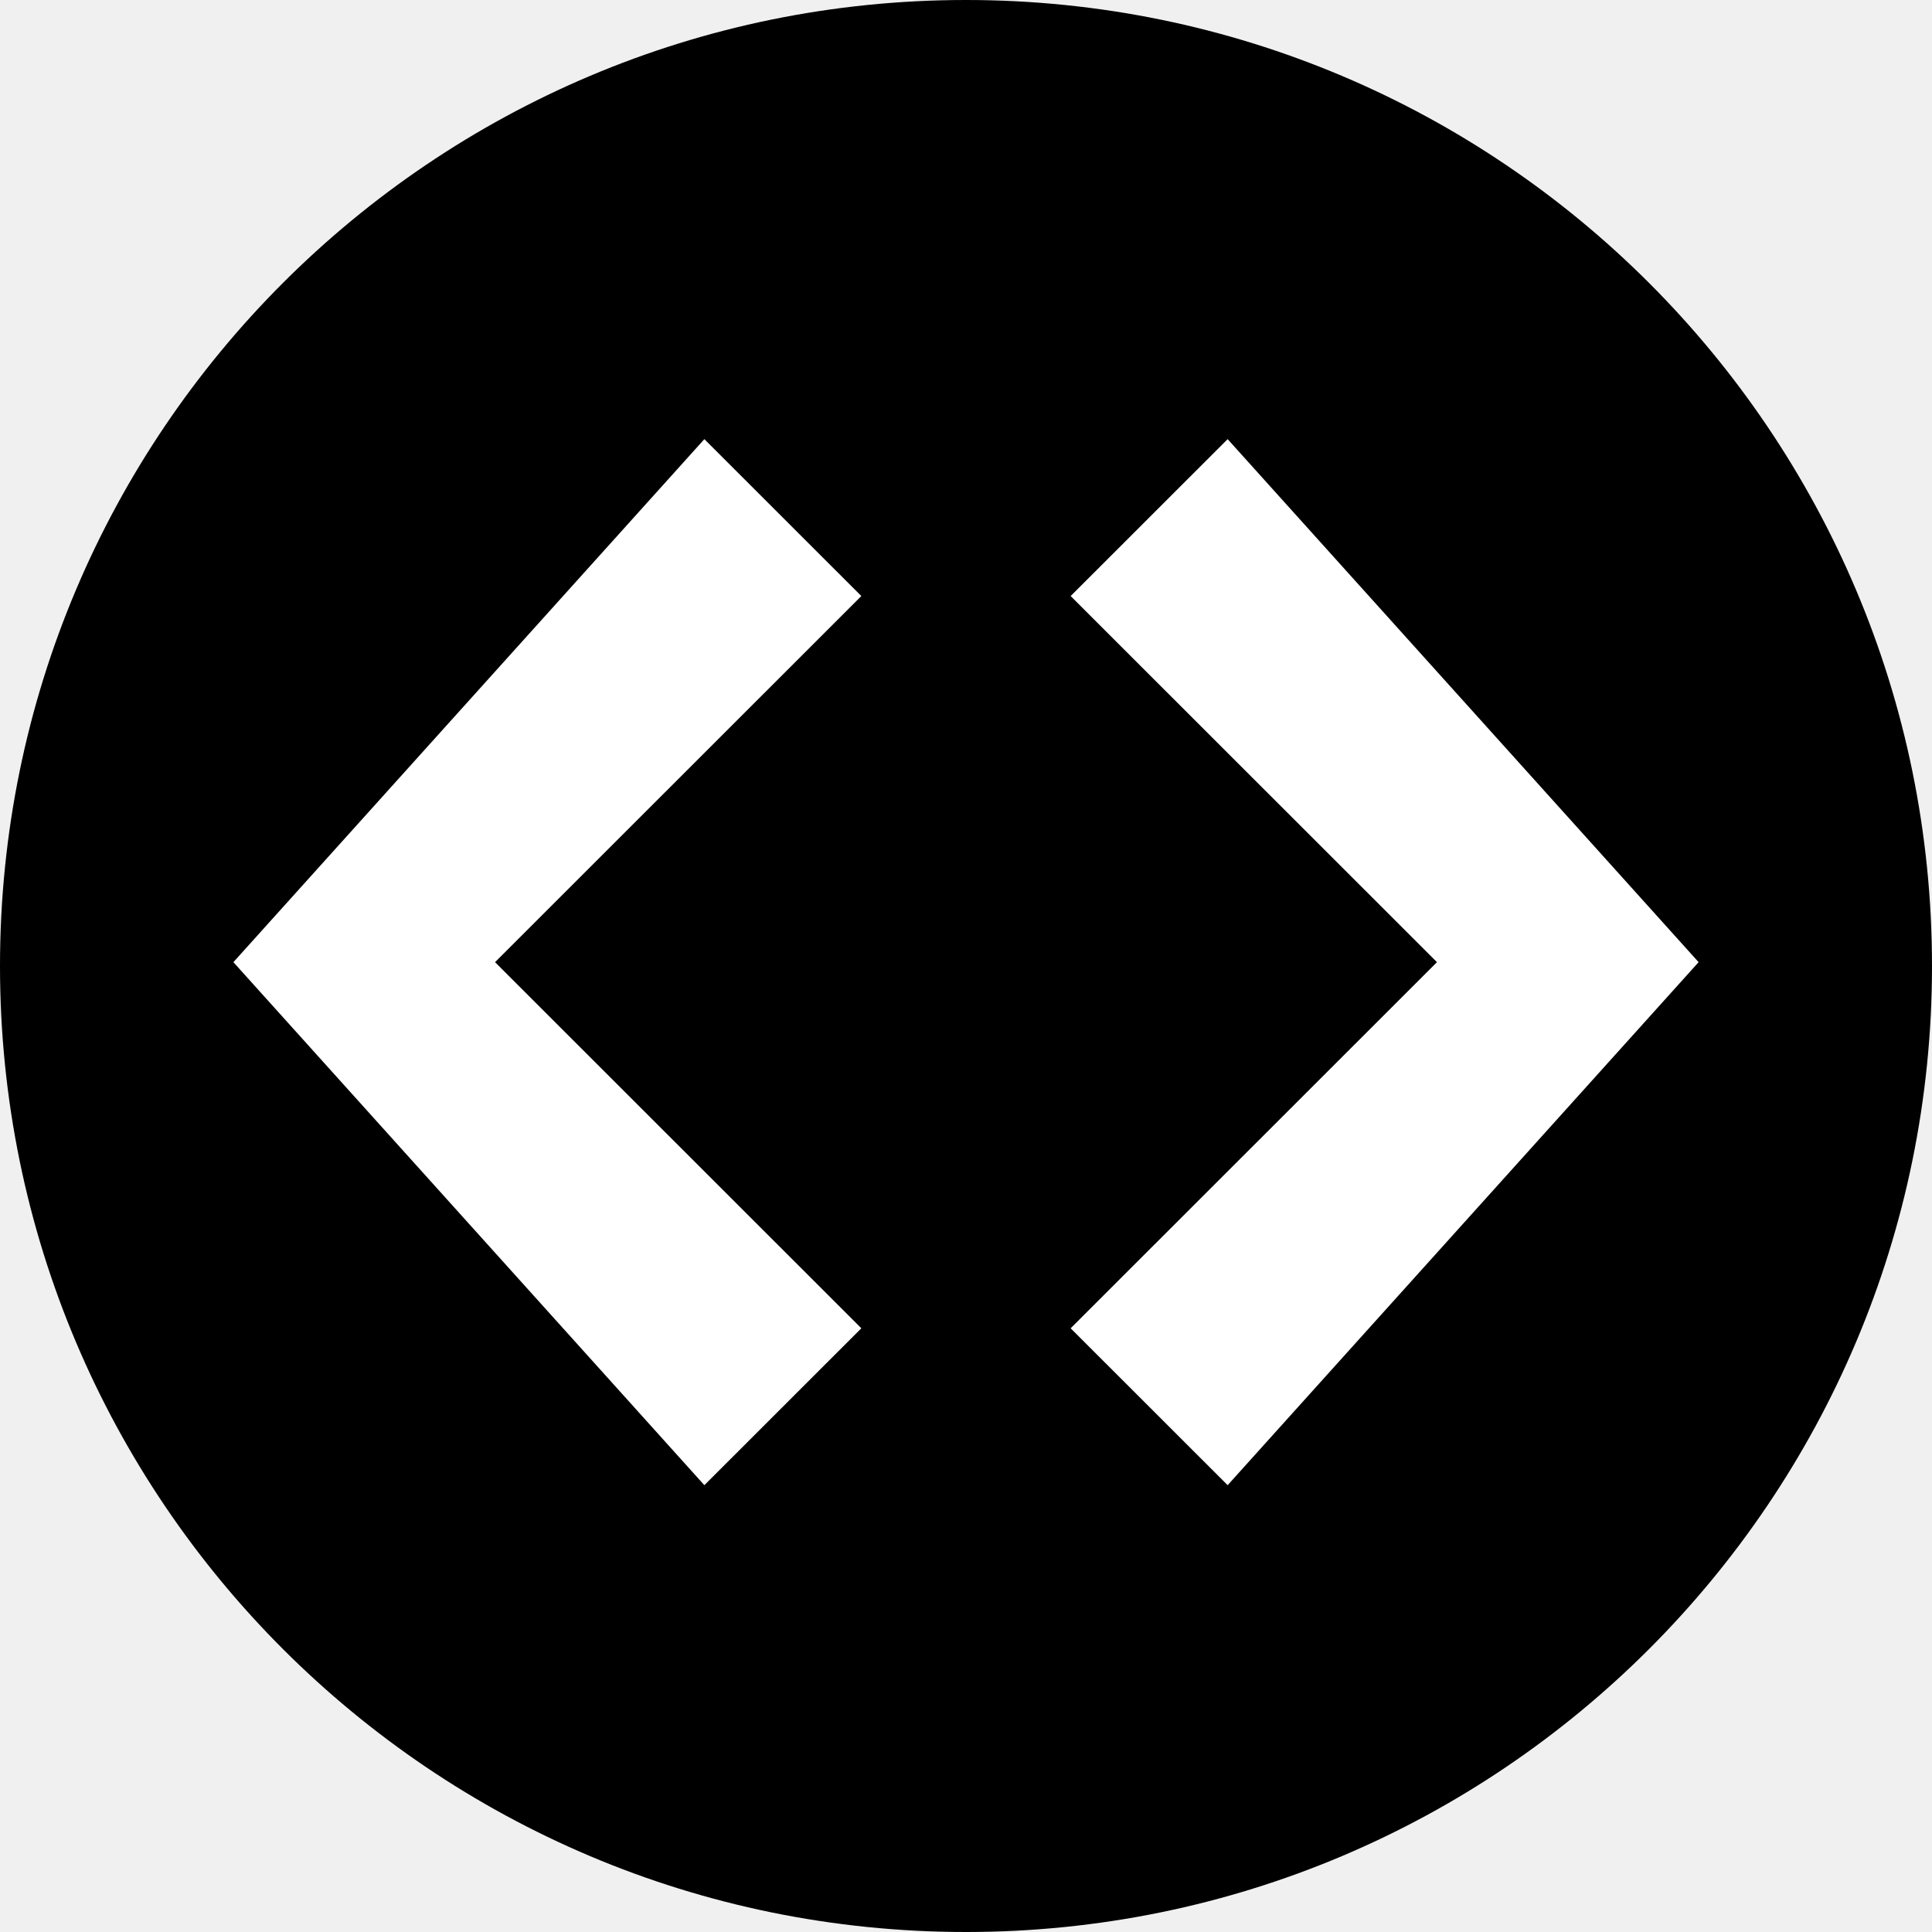
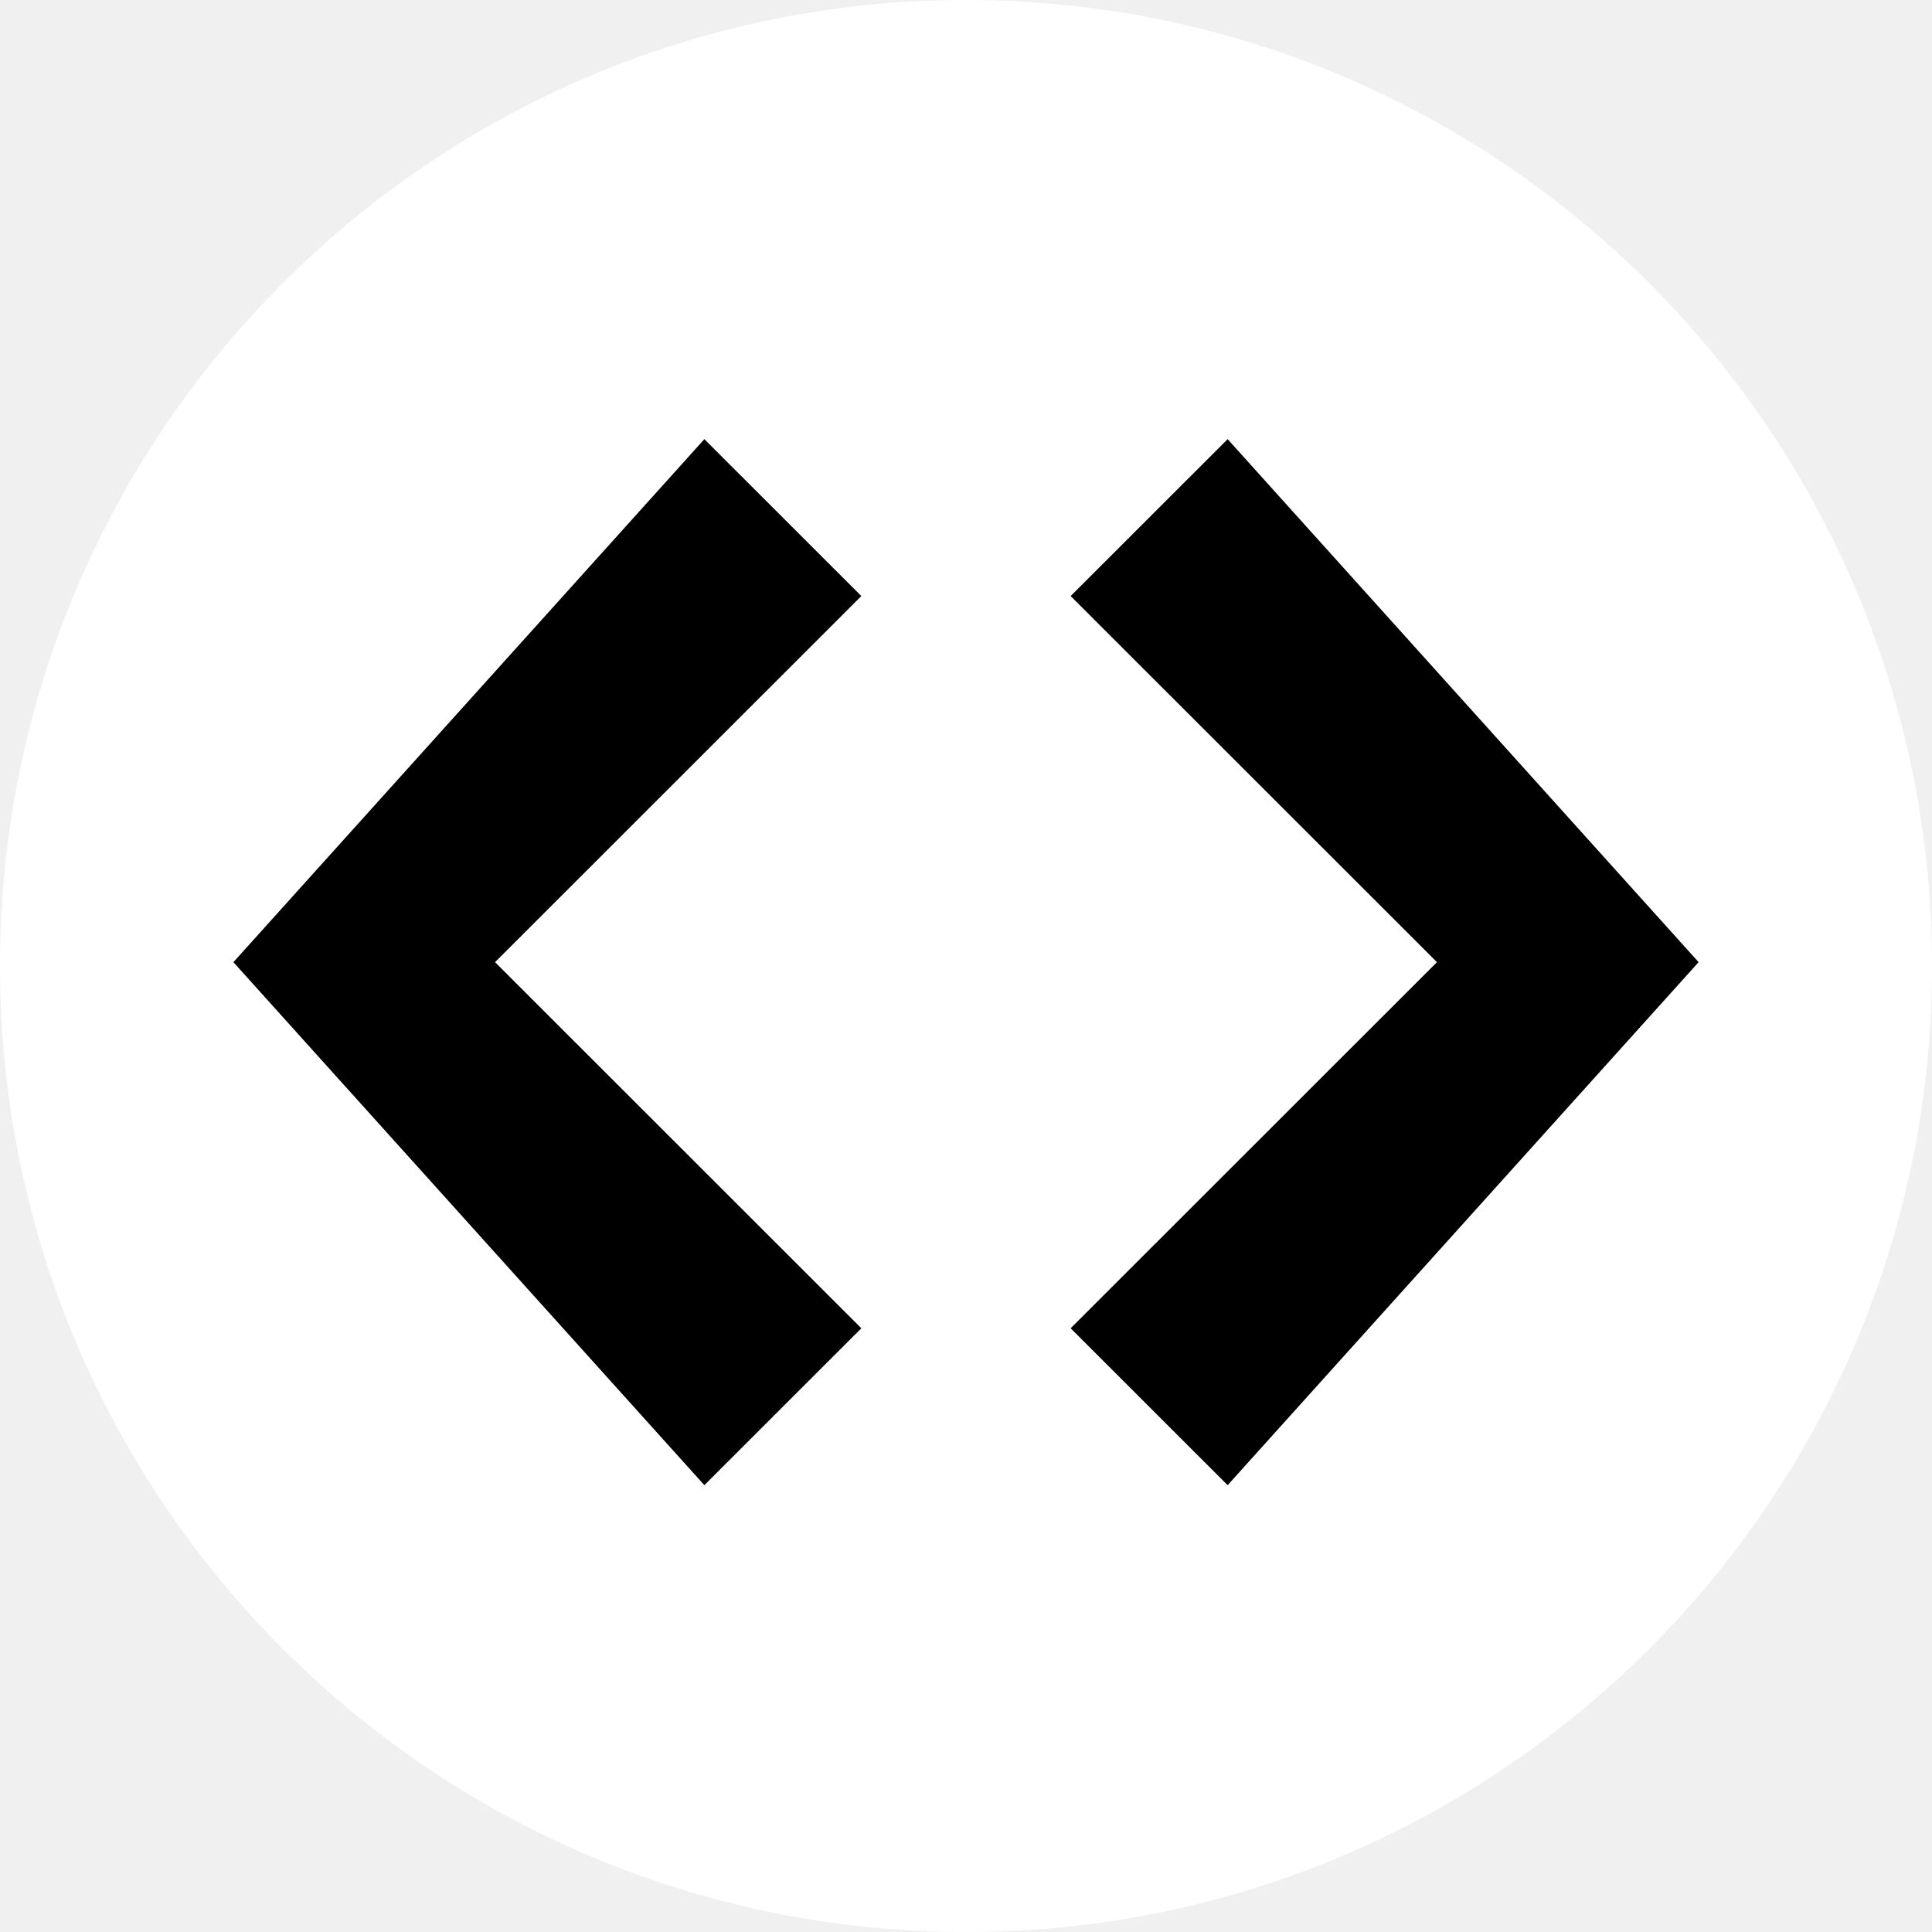
<svg xmlns="http://www.w3.org/2000/svg" width="447" height="447" viewBox="0 0 447 447" fill="none">
-   <circle cx="223.5" cy="223.5" r="223.5" fill="black" />
-   <path fill-rule="evenodd" clip-rule="evenodd" d="M284.036 101.605L247.714 137.907L332.464 222.613L247.714 307.319L284.036 343.621L393 222.613L284.036 101.605V101.605ZM162.964 101.605L54 222.613L162.964 343.621L199.286 307.319L114.536 222.613L199.286 137.907L162.964 101.605V101.605Z" fill="white" />
+   <circle cx="223.5" cy="223.5" r="223.5" fill="white" />
+   <path fill-rule="evenodd" clip-rule="evenodd" d="M284.036 101.605L247.714 137.907L332.464 222.613L247.714 307.319L284.036 343.621L393 222.613L284.036 101.605V101.605ZM162.964 101.605L54 222.613L162.964 343.621L199.286 307.319L114.536 222.613L199.286 137.907L162.964 101.605V101.605Z" fill="black" />
</svg>
